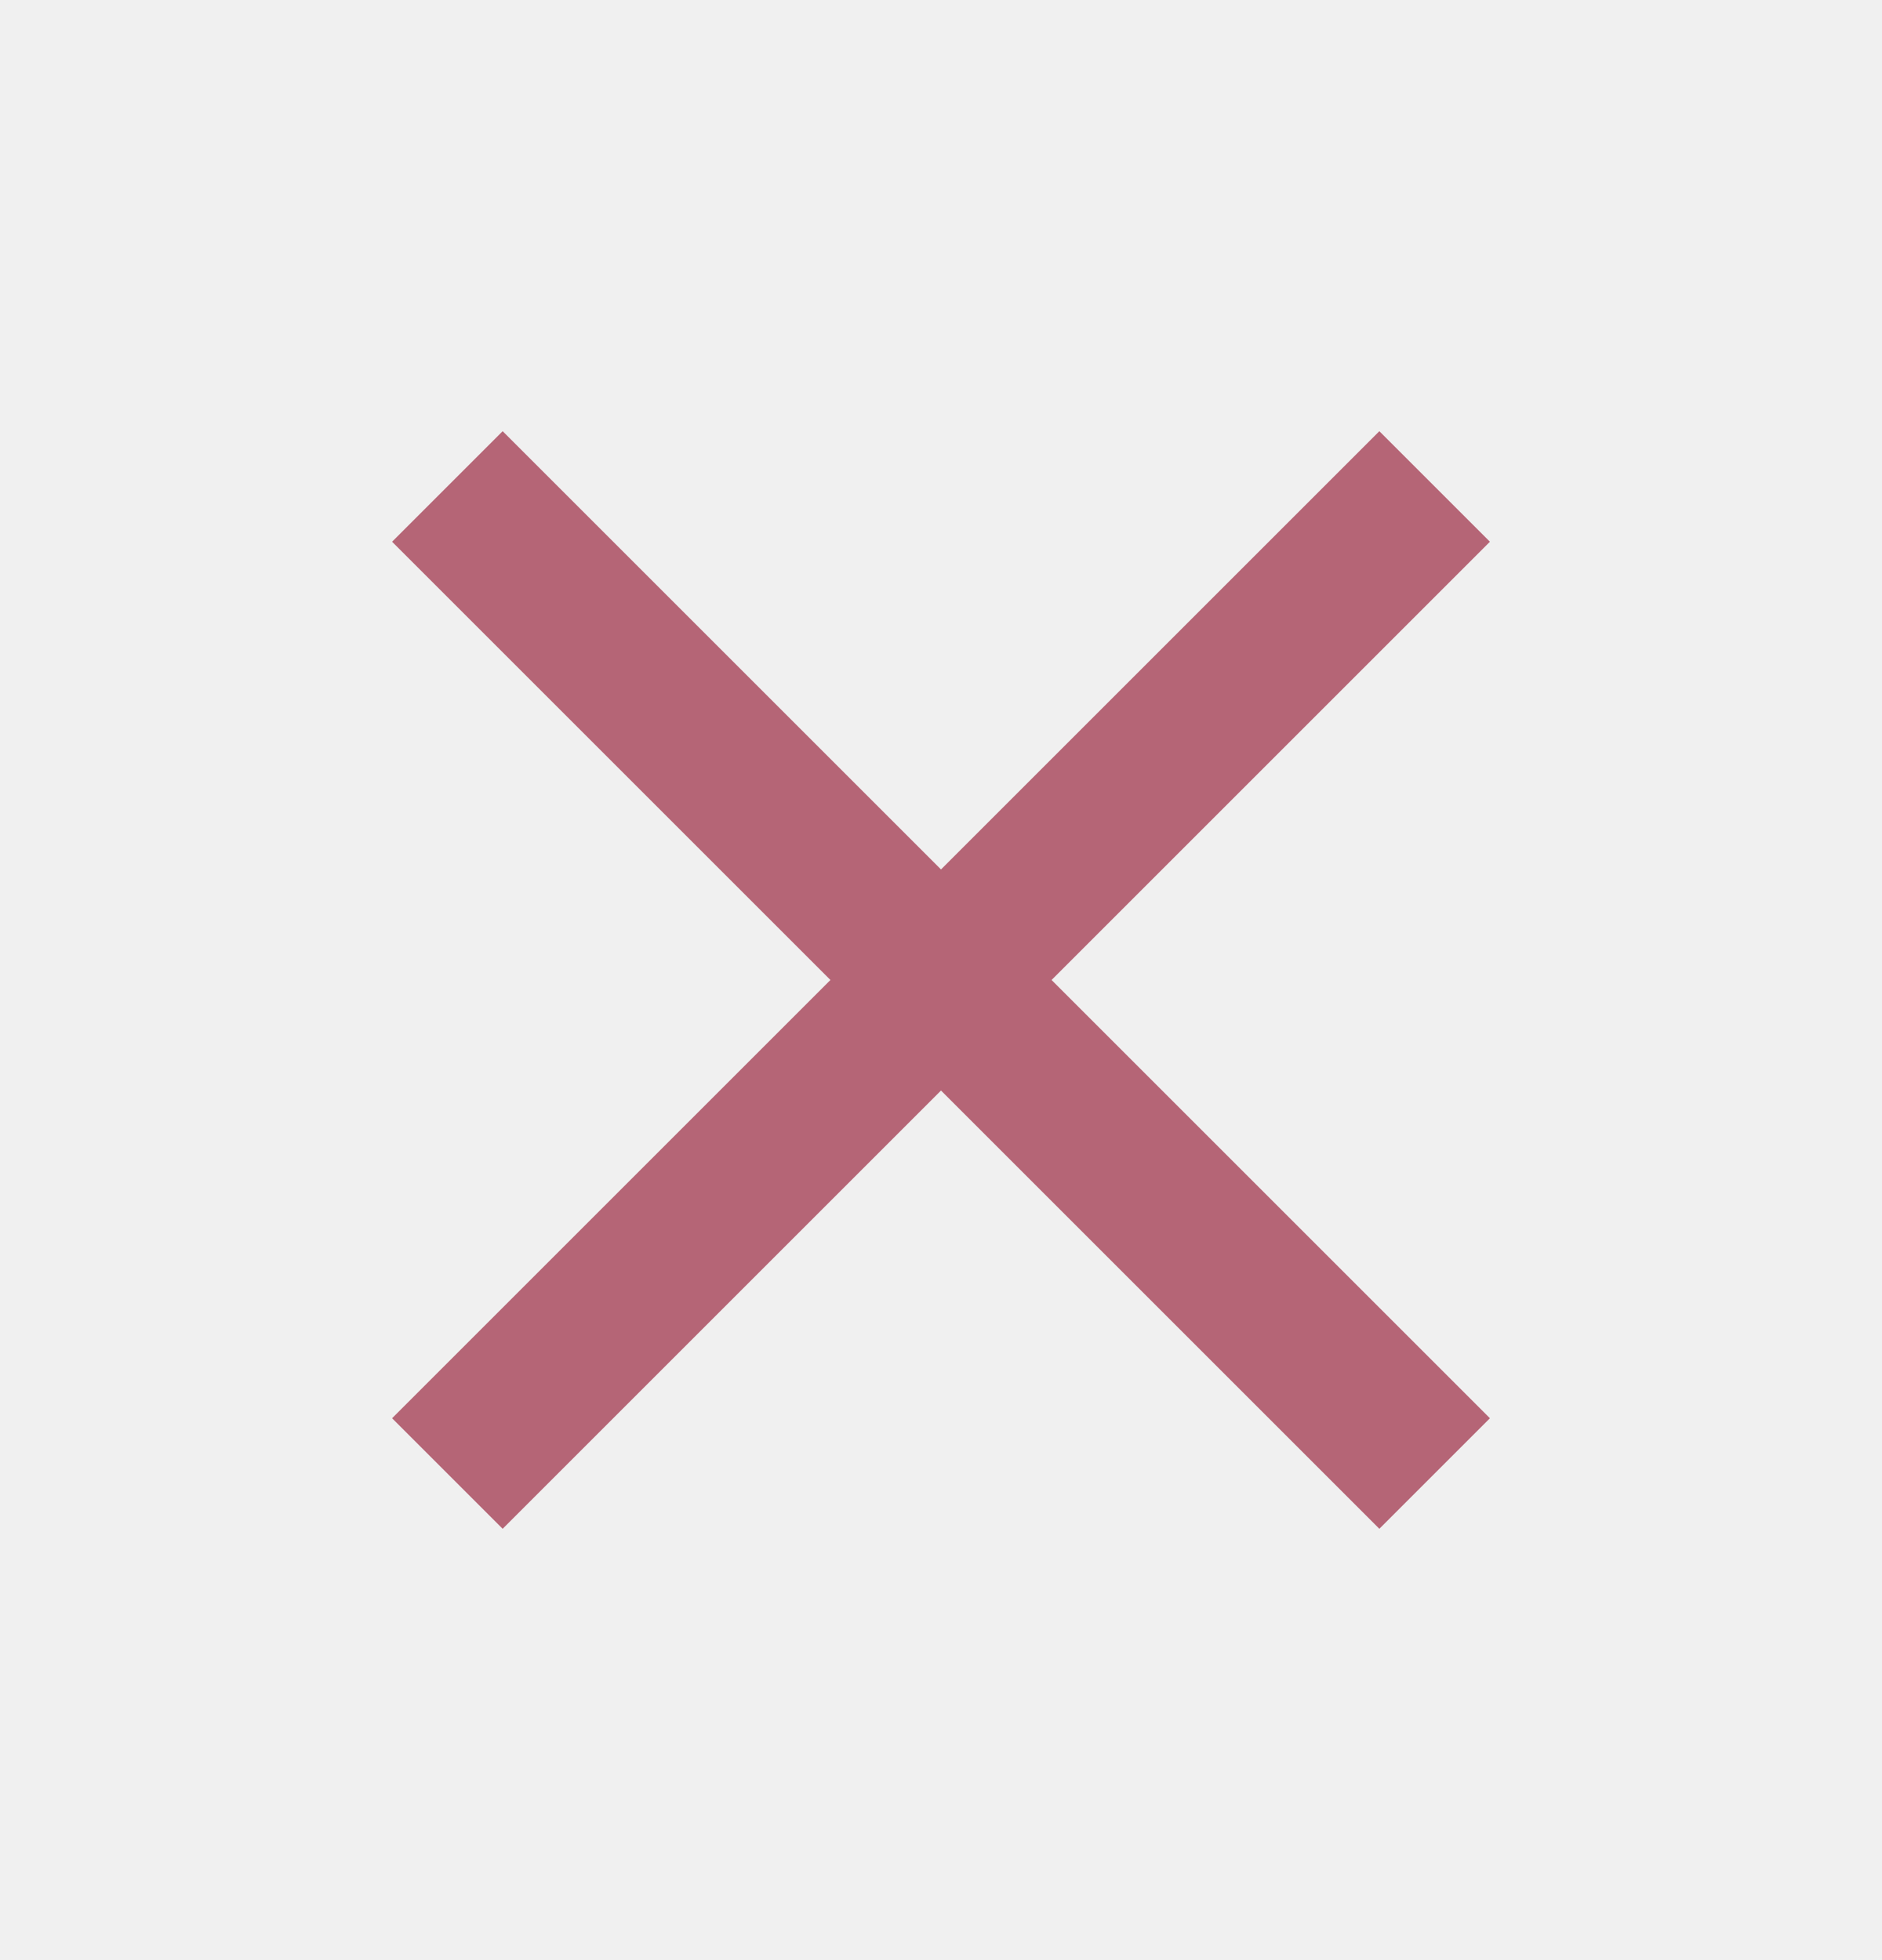
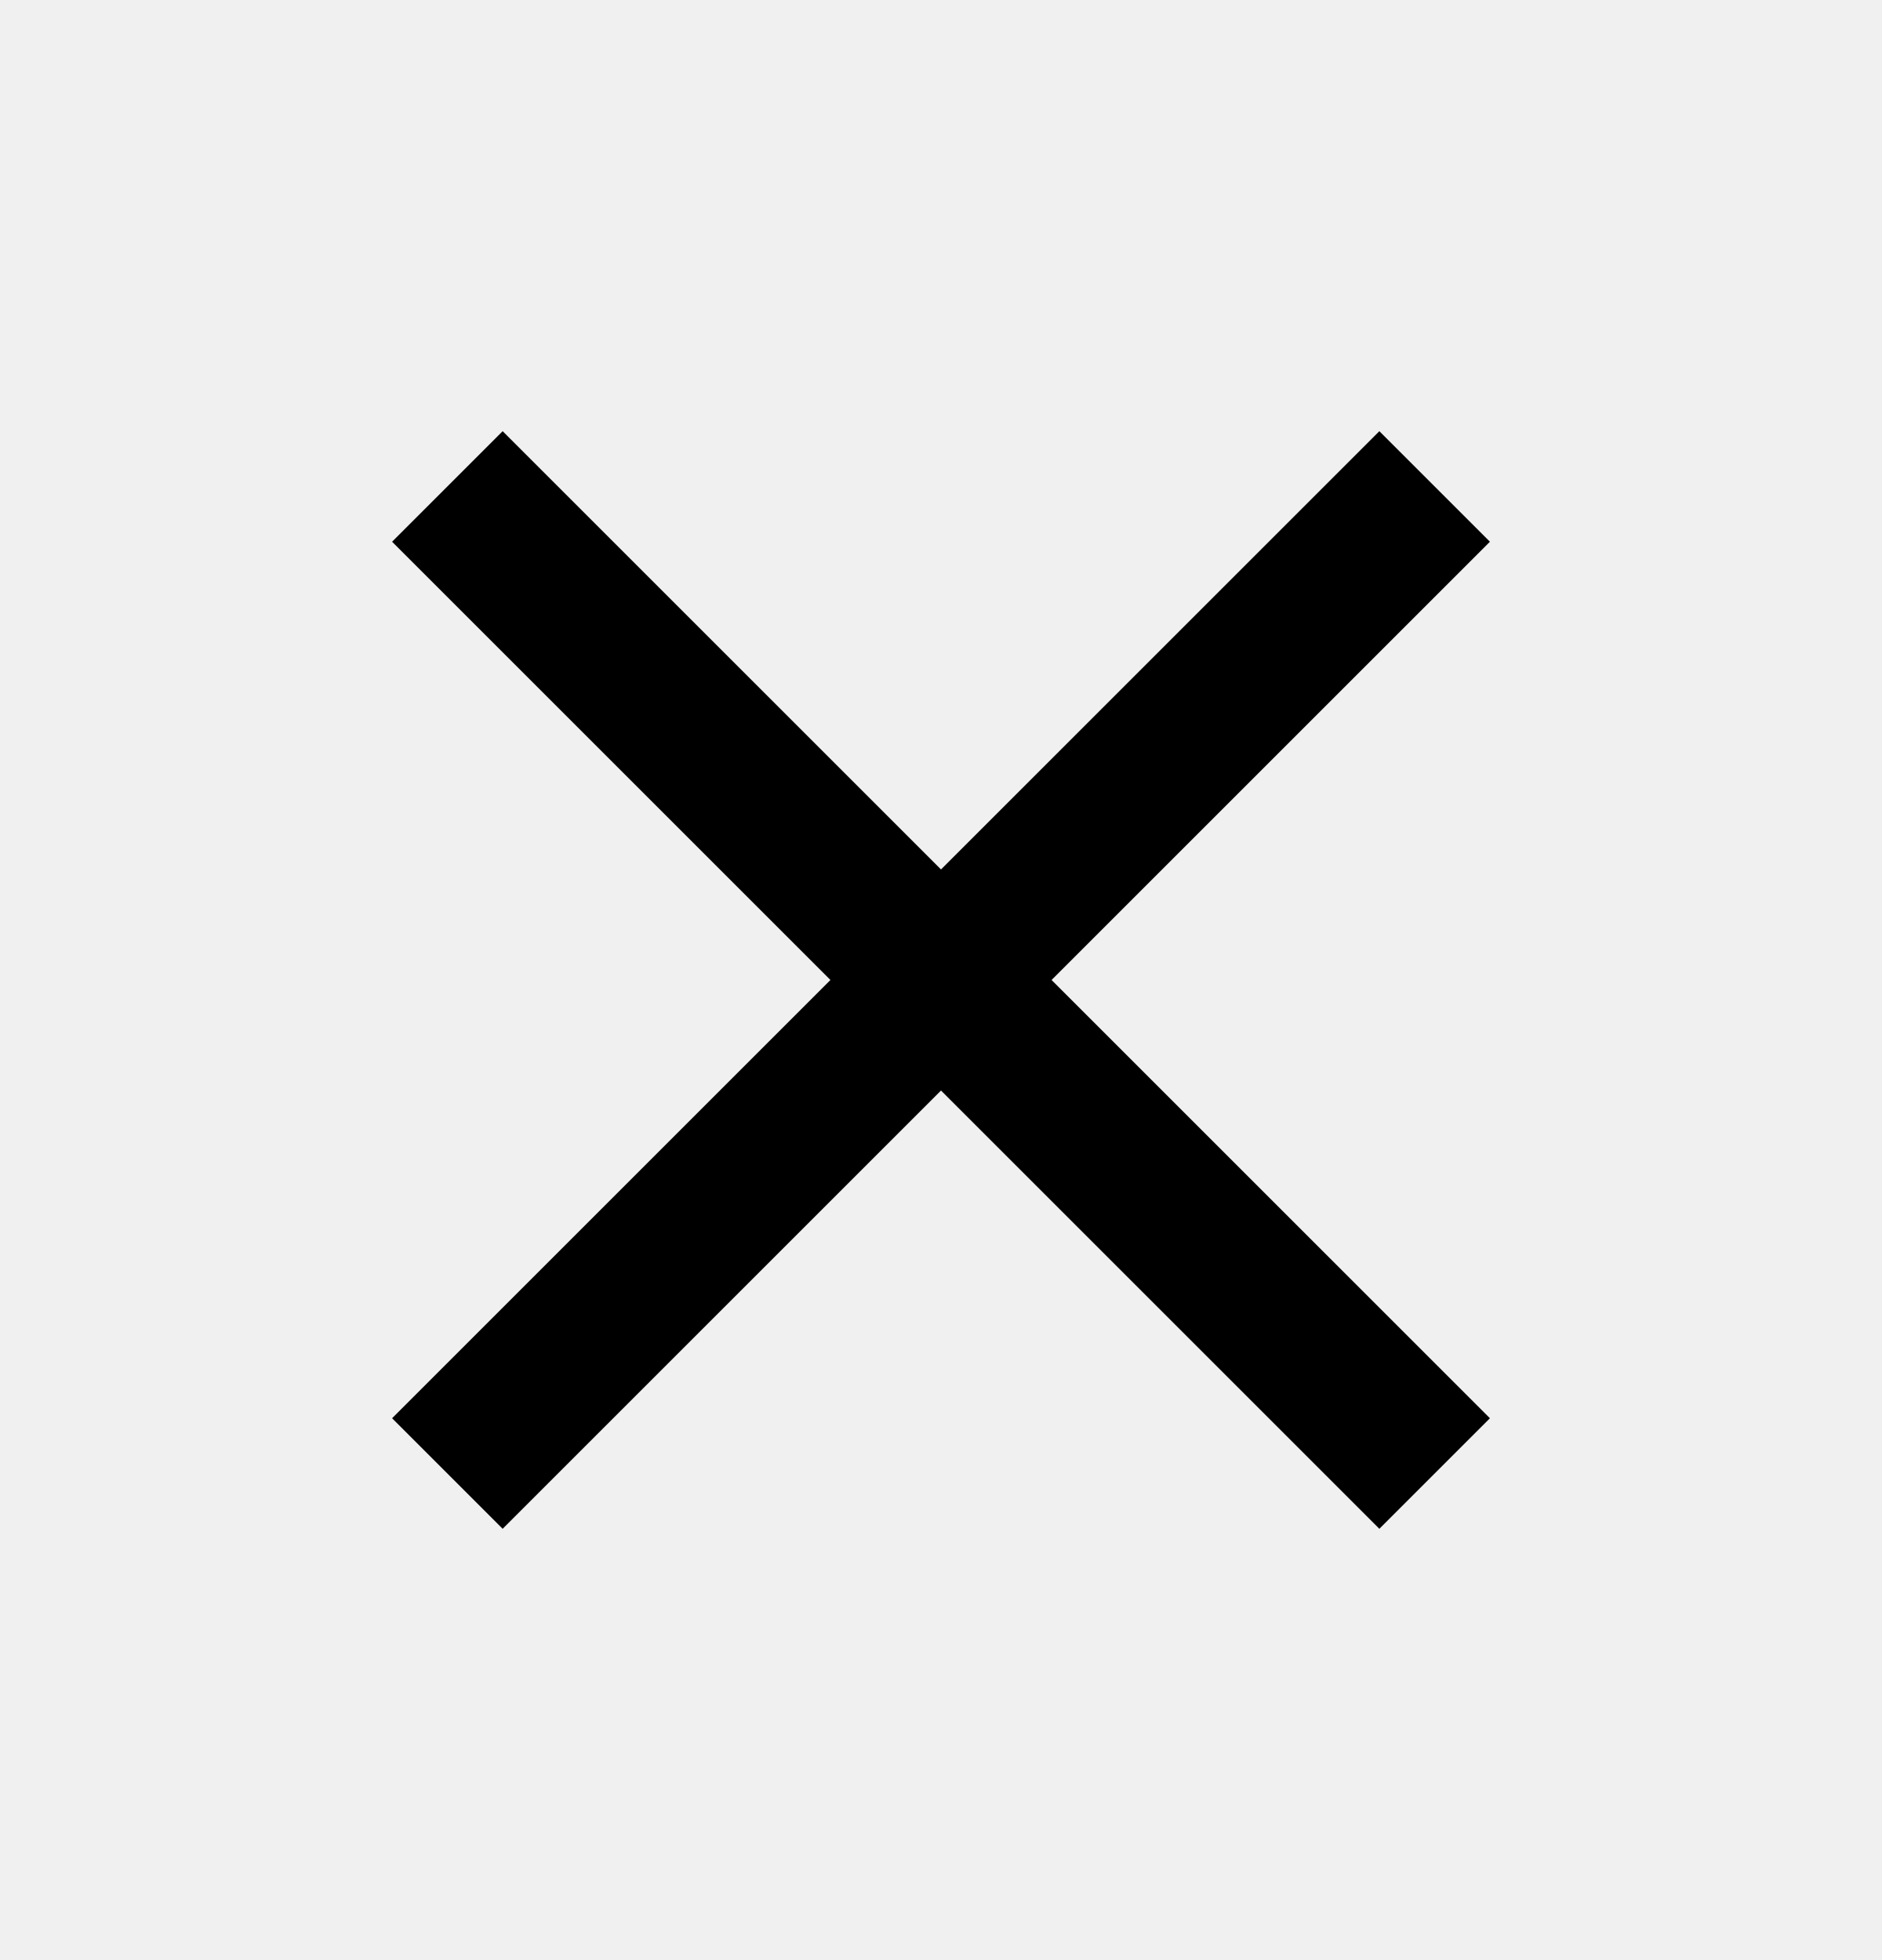
<svg xmlns="http://www.w3.org/2000/svg" width="24" height="25" viewBox="0 0 24 25" fill="none">
  <g clip-path="url(#clip0_631_2091)">
-     <path d="M19 6.91L17.59 5.5L12 11.09L6.41 5.5L5 6.91L10.59 12.5L5 18.09L6.41 19.5L12 13.91L17.59 19.5L19 18.09L13.41 12.5L19 6.91Z" fill="#b56576" />
+     <path d="M19 6.91L17.59 5.5L12 11.09L6.41 5.5L5 6.91L10.59 12.5L5 18.09L6.41 19.5L12 13.91L17.59 19.5L19 18.09L13.41 12.5L19 6.91Z" fill="currentColor" />
  </g>
  <defs>
    <clipPath id="clip0_631_2091">
      <rect width="24" height="24" fill="white" transform="translate(0 0.5)" />
    </clipPath>
  </defs>
</svg>
